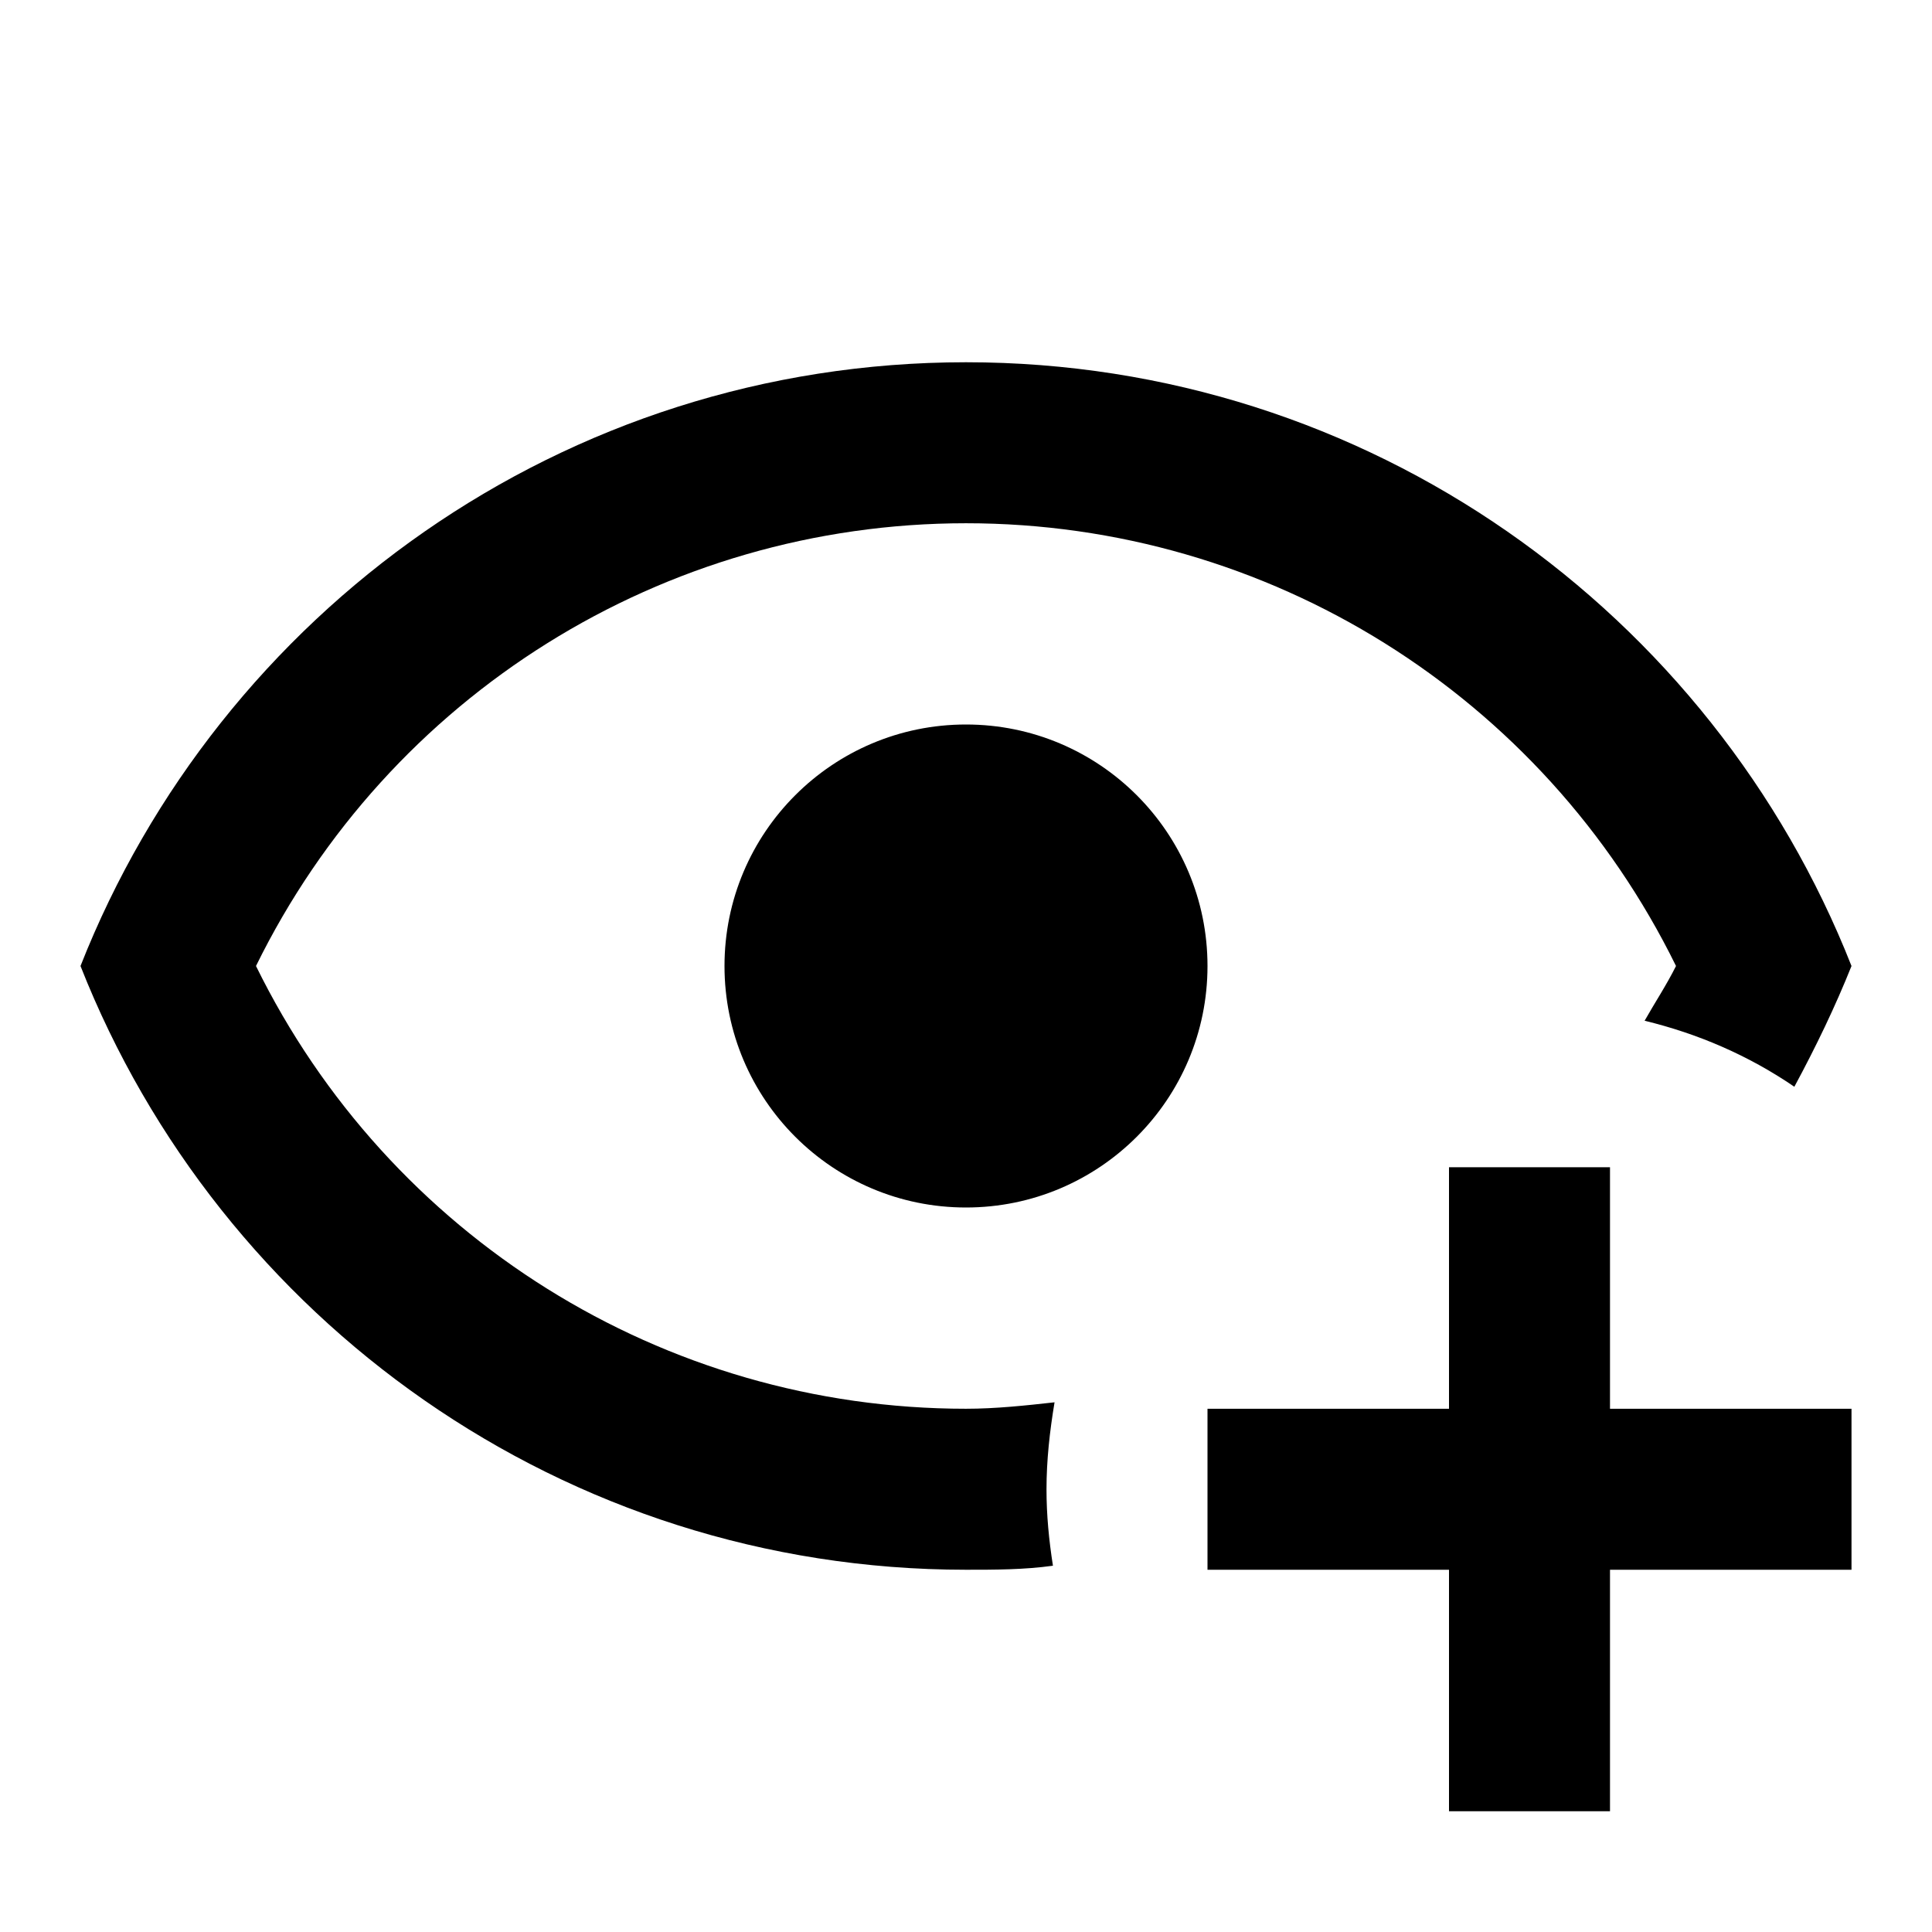
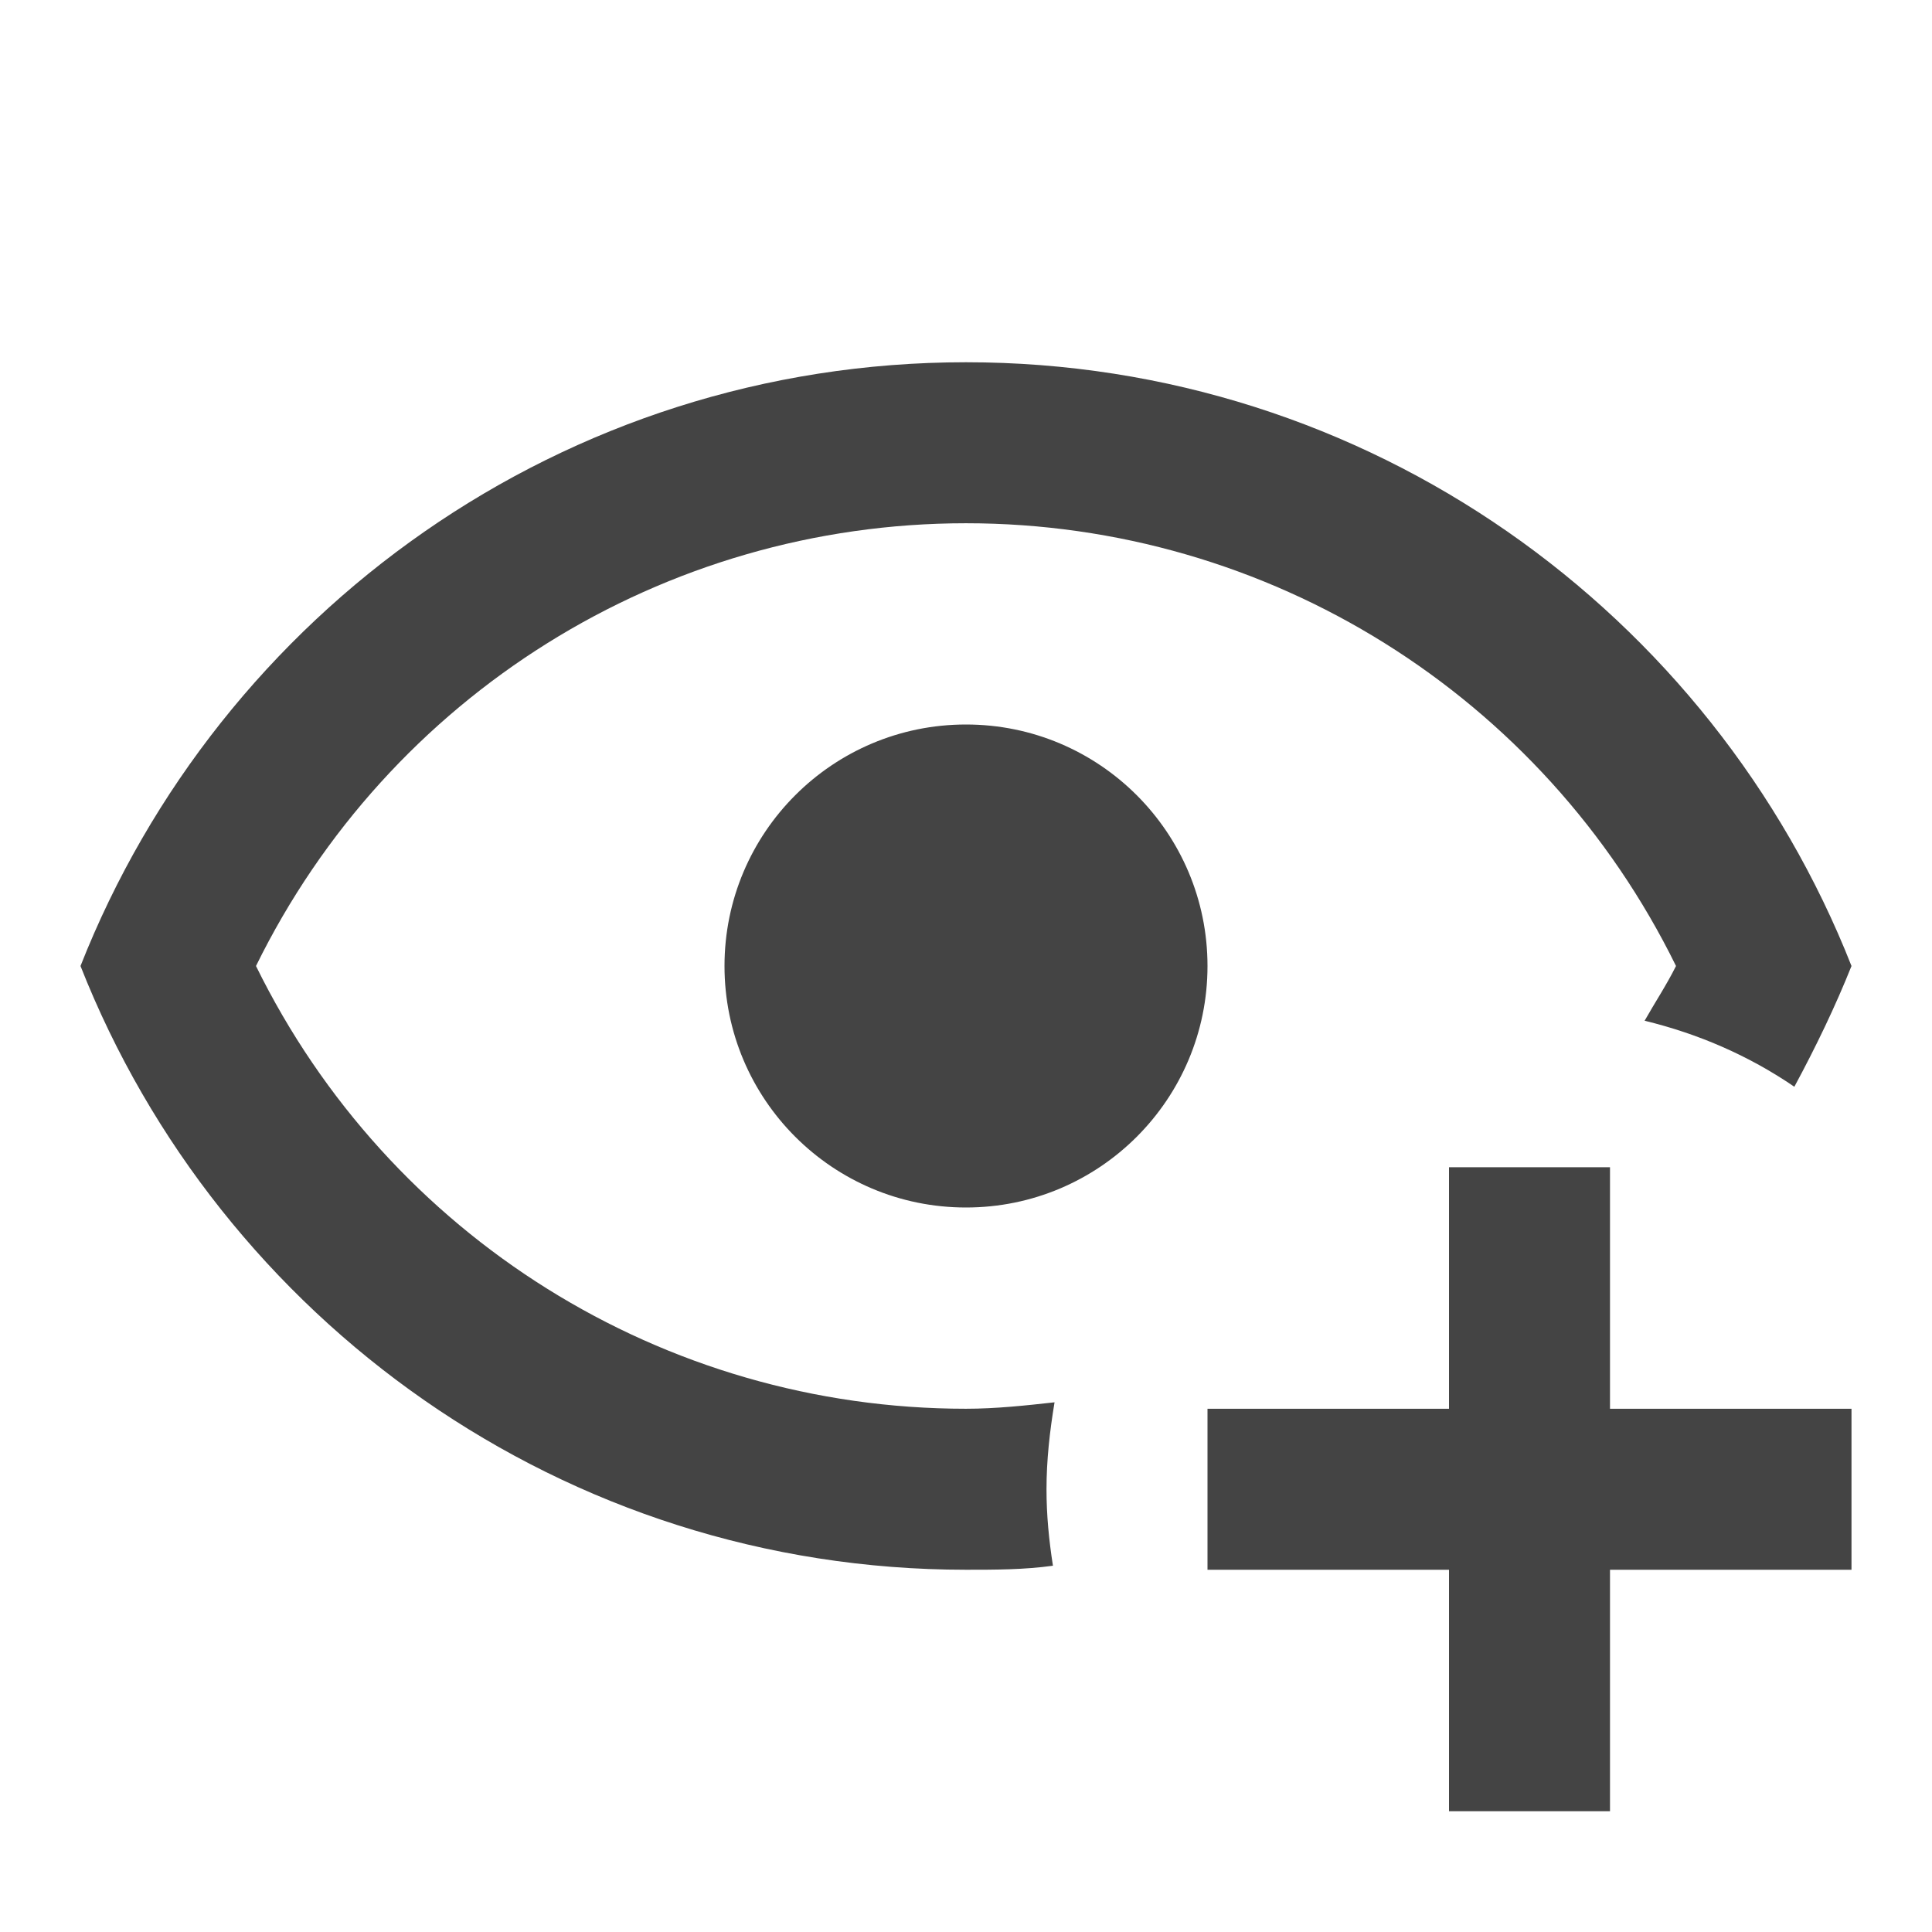
- <svg xmlns="http://www.w3.org/2000/svg" viewBox="0 0 24 24">
+ <svg xmlns="http://www.w3.org/2000/svg" viewBox="0 0 24 24" fill="#444">
  <path d="M12,4.5C7,4.5 2.73,7.61 1,12C2.73,16.39 7,19.5 12,19.5C12.36,19.5 12.72,19.5 13.08,19.45C13.03,19.13 13,18.82 13,18.5C13,18.14 13.04,17.78 13.1,17.42C12.74,17.46 12.37,17.5 12,17.5C8.24,17.5 4.83,15.36 3.18,12C4.83,8.64 8.24,6.5 12,6.5C15.76,6.5 19.17,8.64 20.82,12C20.7,12.24 20.56,12.45 20.43,12.68C21.09,12.84 21.72,13.11 22.29,13.5C22.56,13 22.8,12.5 23,12C21.27,7.61 17,4.5 12,4.5M12,9A3,3 0 0,0 9,12A3,3 0 0,0 12,15A3,3 0 0,0 15,12A3,3 0 0,0 12,9M18,14.5V17.5H15V19.5H18V22.5H20V19.5H23V17.5H20V14.5H18Z" />
</svg>
